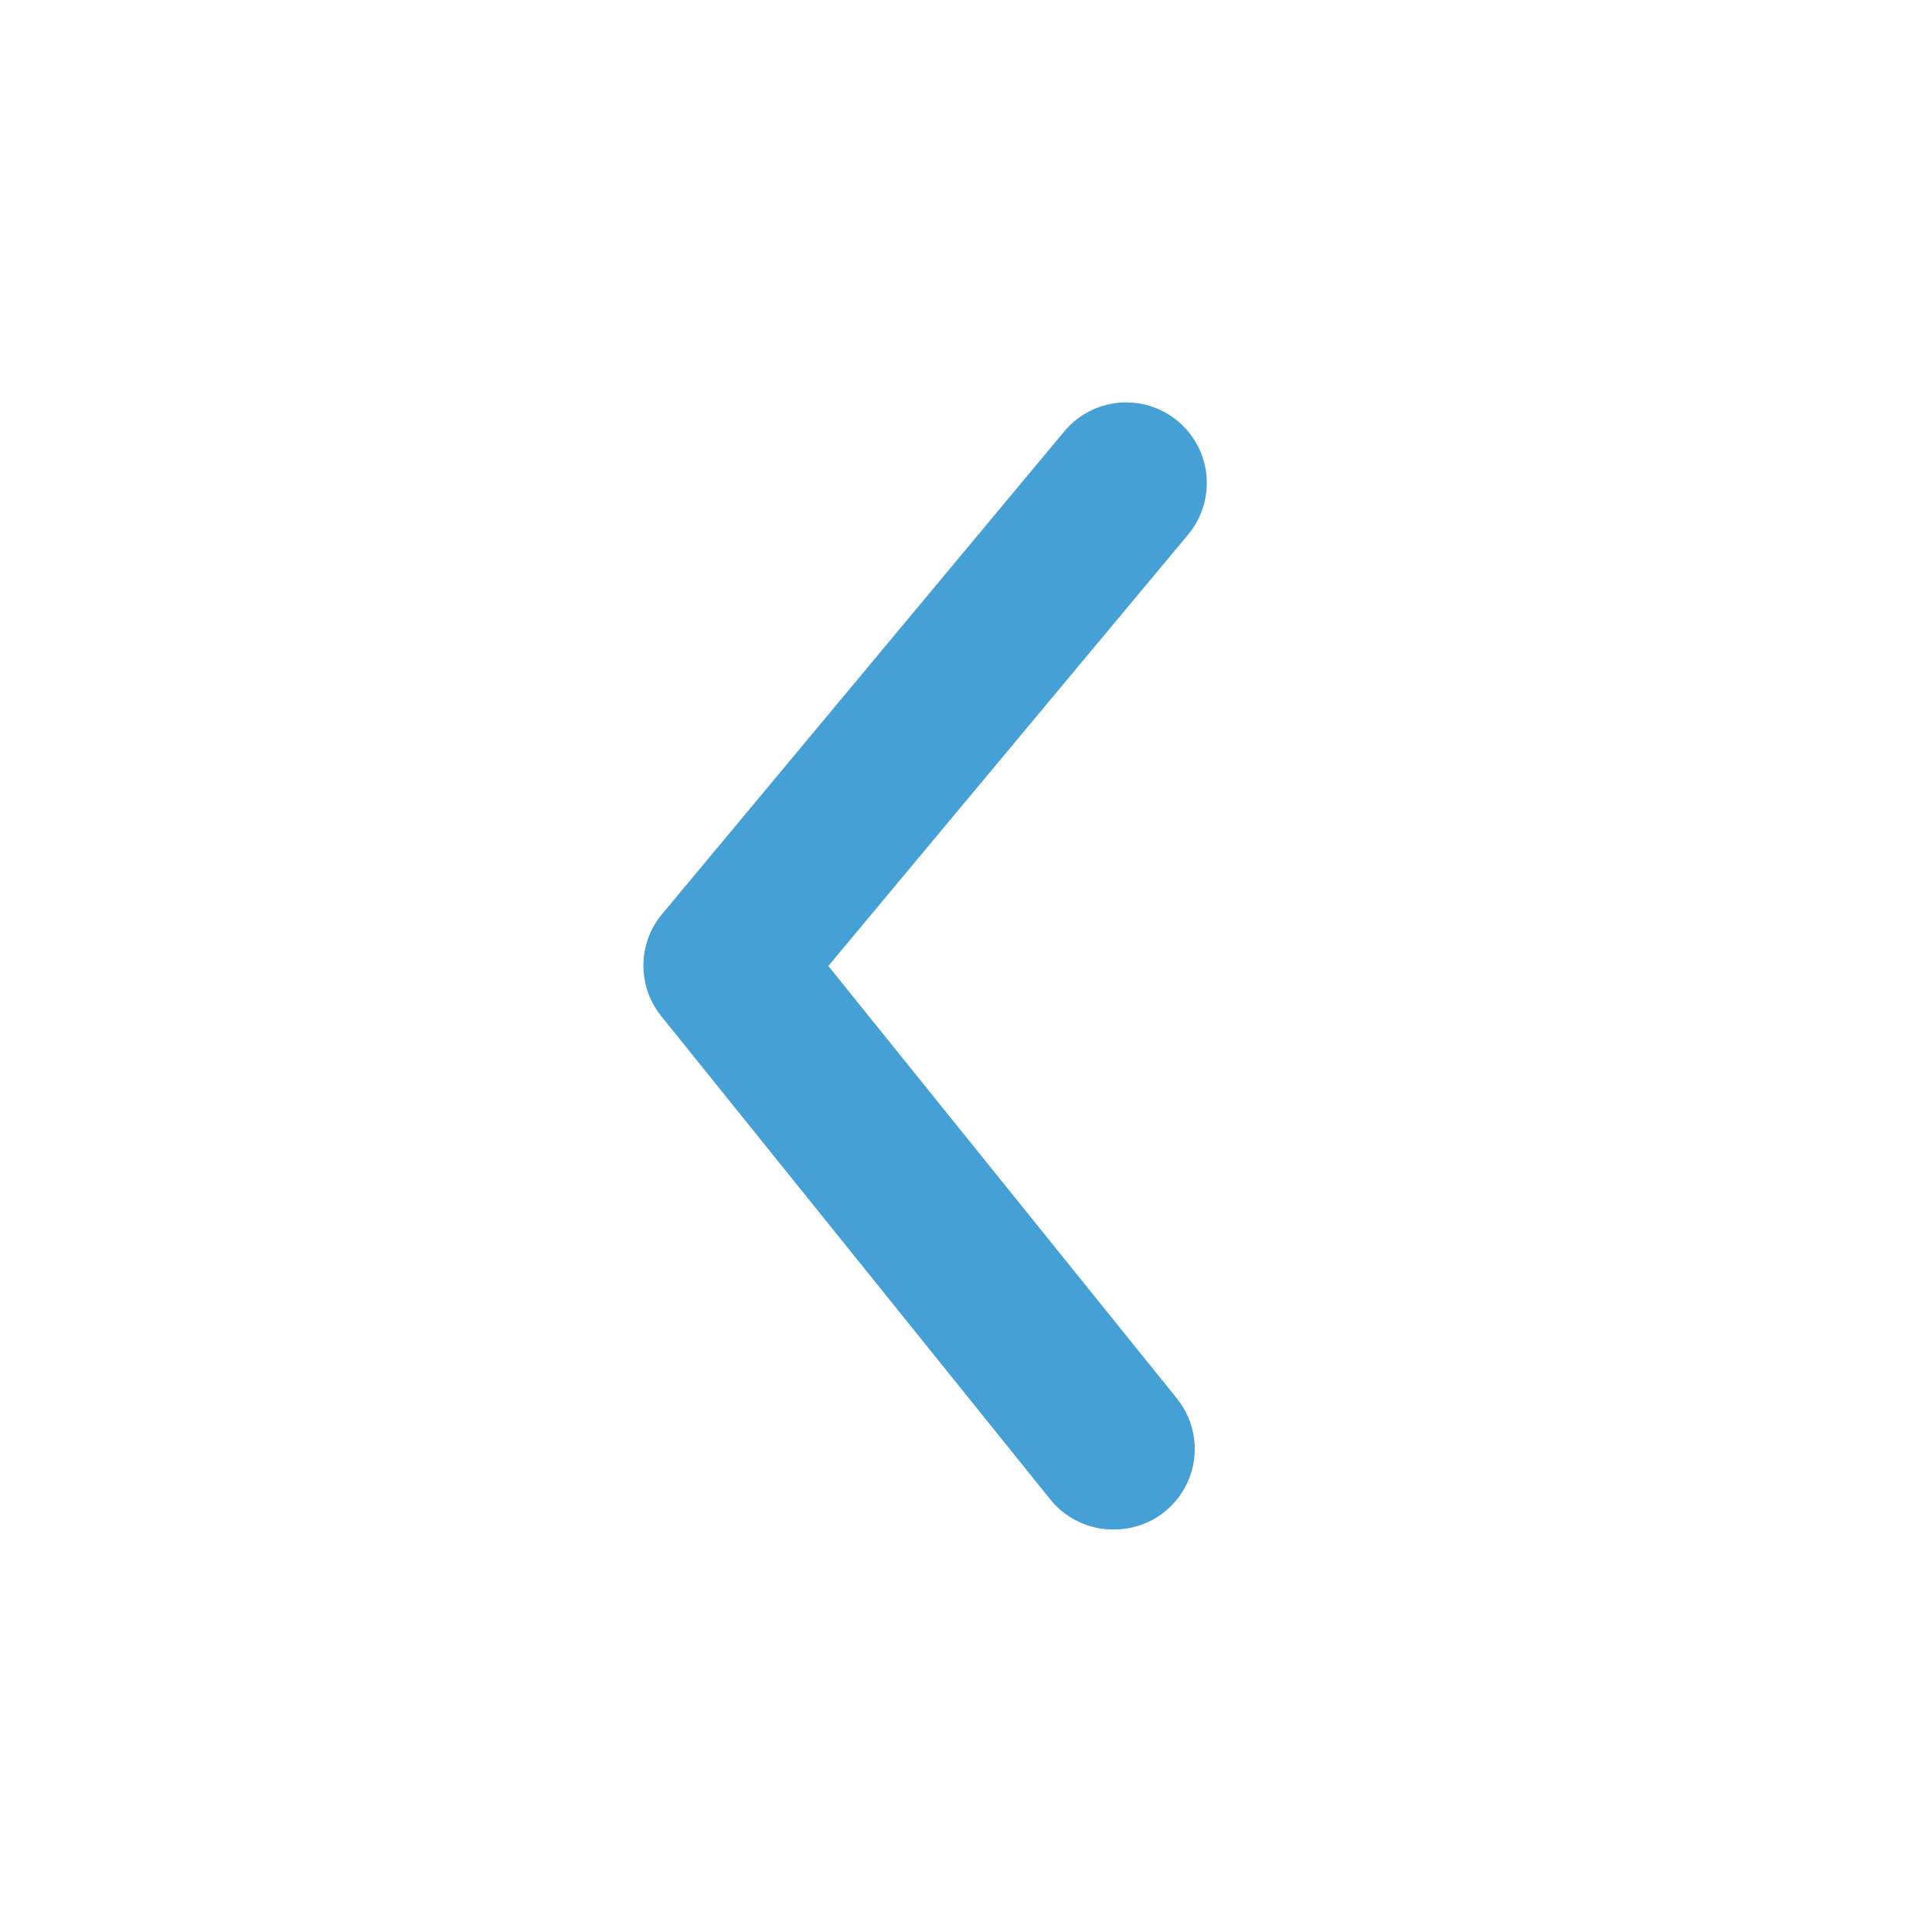
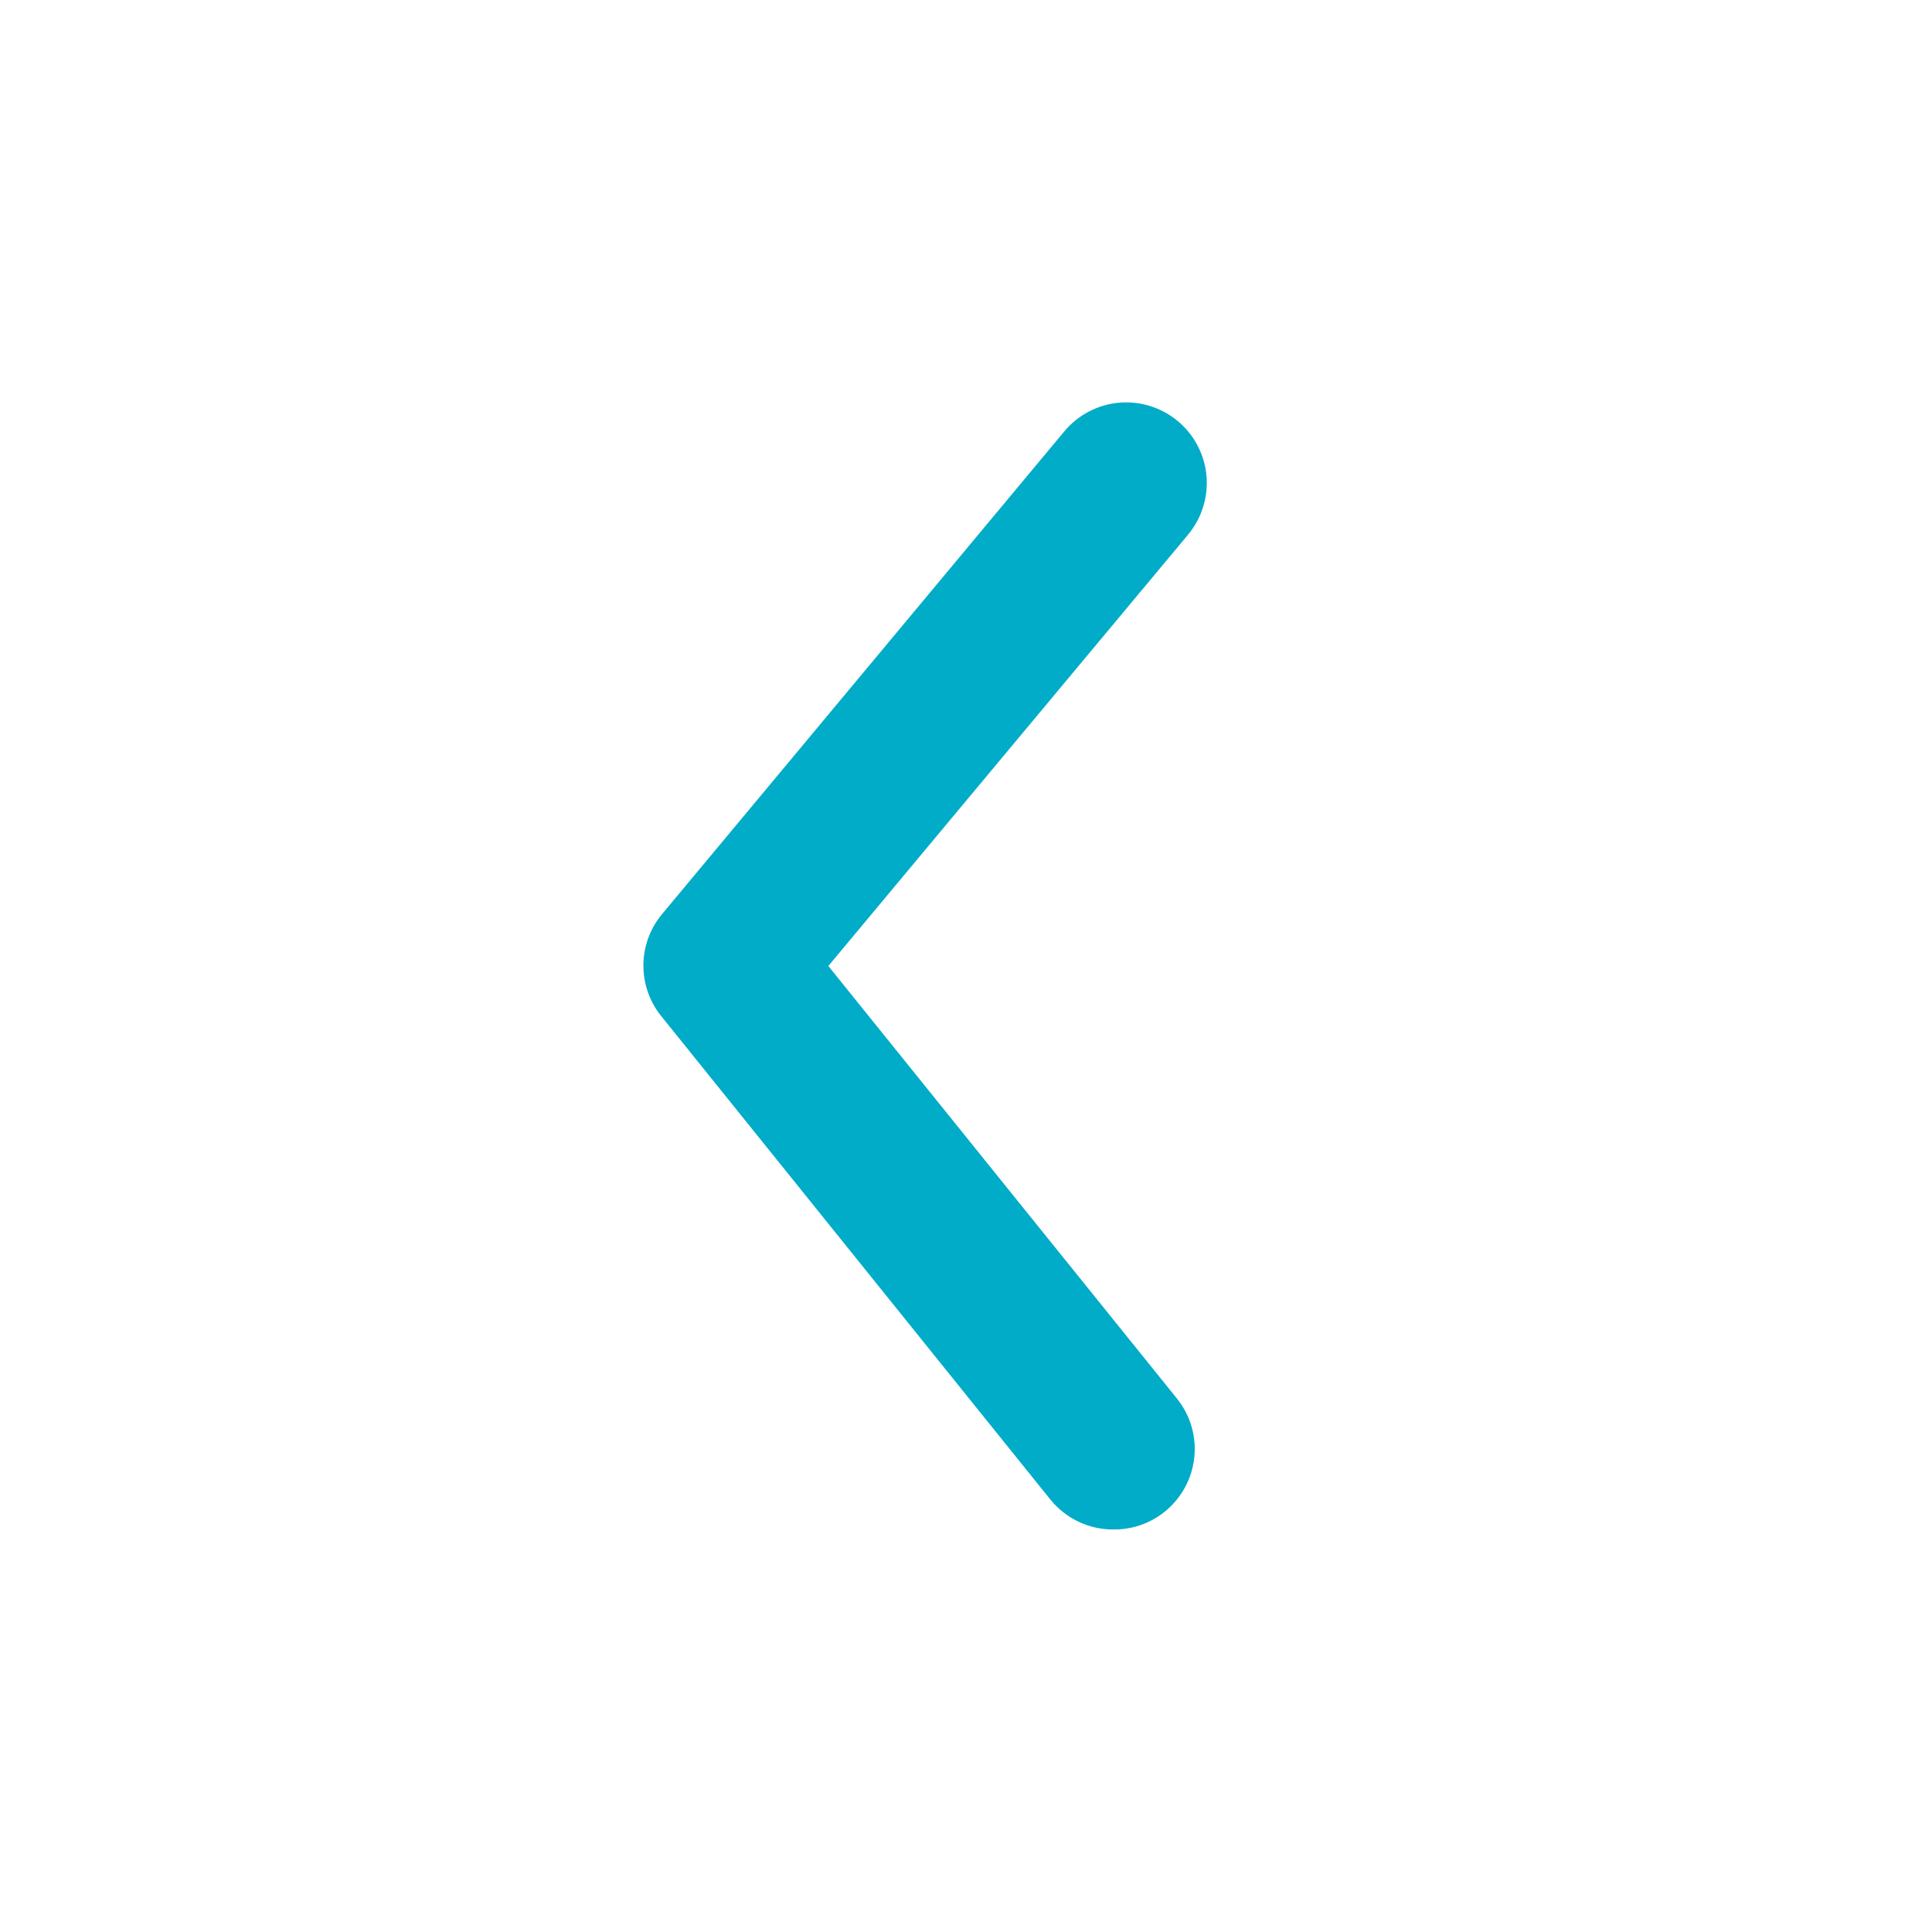
<svg xmlns="http://www.w3.org/2000/svg" width="47" height="47" viewBox="0 0 47 47" fill="none">
-   <path d="M27.084 37.208C26.791 37.209 26.502 37.145 26.238 37.019C25.973 36.894 25.741 36.711 25.556 36.484L16.098 24.734C15.809 24.383 15.652 23.944 15.652 23.49C15.652 23.037 15.809 22.597 16.098 22.247L25.889 10.497C26.222 10.097 26.699 9.845 27.217 9.797C27.735 9.75 28.25 9.91 28.65 10.242C29.05 10.575 29.302 11.052 29.35 11.57C29.397 12.088 29.237 12.603 28.905 13.003L20.151 23.5L28.611 33.997C28.851 34.284 29.003 34.634 29.05 35.005C29.096 35.377 29.036 35.753 28.875 36.091C28.714 36.429 28.46 36.714 28.143 36.912C27.825 37.11 27.458 37.213 27.084 37.208Z" fill="#45A0D5" />
+   <path d="M27.084 37.208C26.791 37.209 26.502 37.145 26.238 37.019C25.973 36.894 25.741 36.711 25.556 36.484L16.098 24.734C15.809 24.383 15.652 23.944 15.652 23.49C15.652 23.037 15.809 22.597 16.098 22.247L25.889 10.497C26.222 10.097 26.699 9.845 27.217 9.797C27.735 9.75 28.25 9.91 28.65 10.242C29.05 10.575 29.302 11.052 29.35 11.57C29.397 12.088 29.237 12.603 28.905 13.003L20.151 23.5L28.611 33.997C28.851 34.284 29.003 34.634 29.05 35.005C29.096 35.377 29.036 35.753 28.875 36.091C28.714 36.429 28.46 36.714 28.143 36.912C27.825 37.11 27.458 37.213 27.084 37.208Z" fill="#00acc8" />
</svg>
